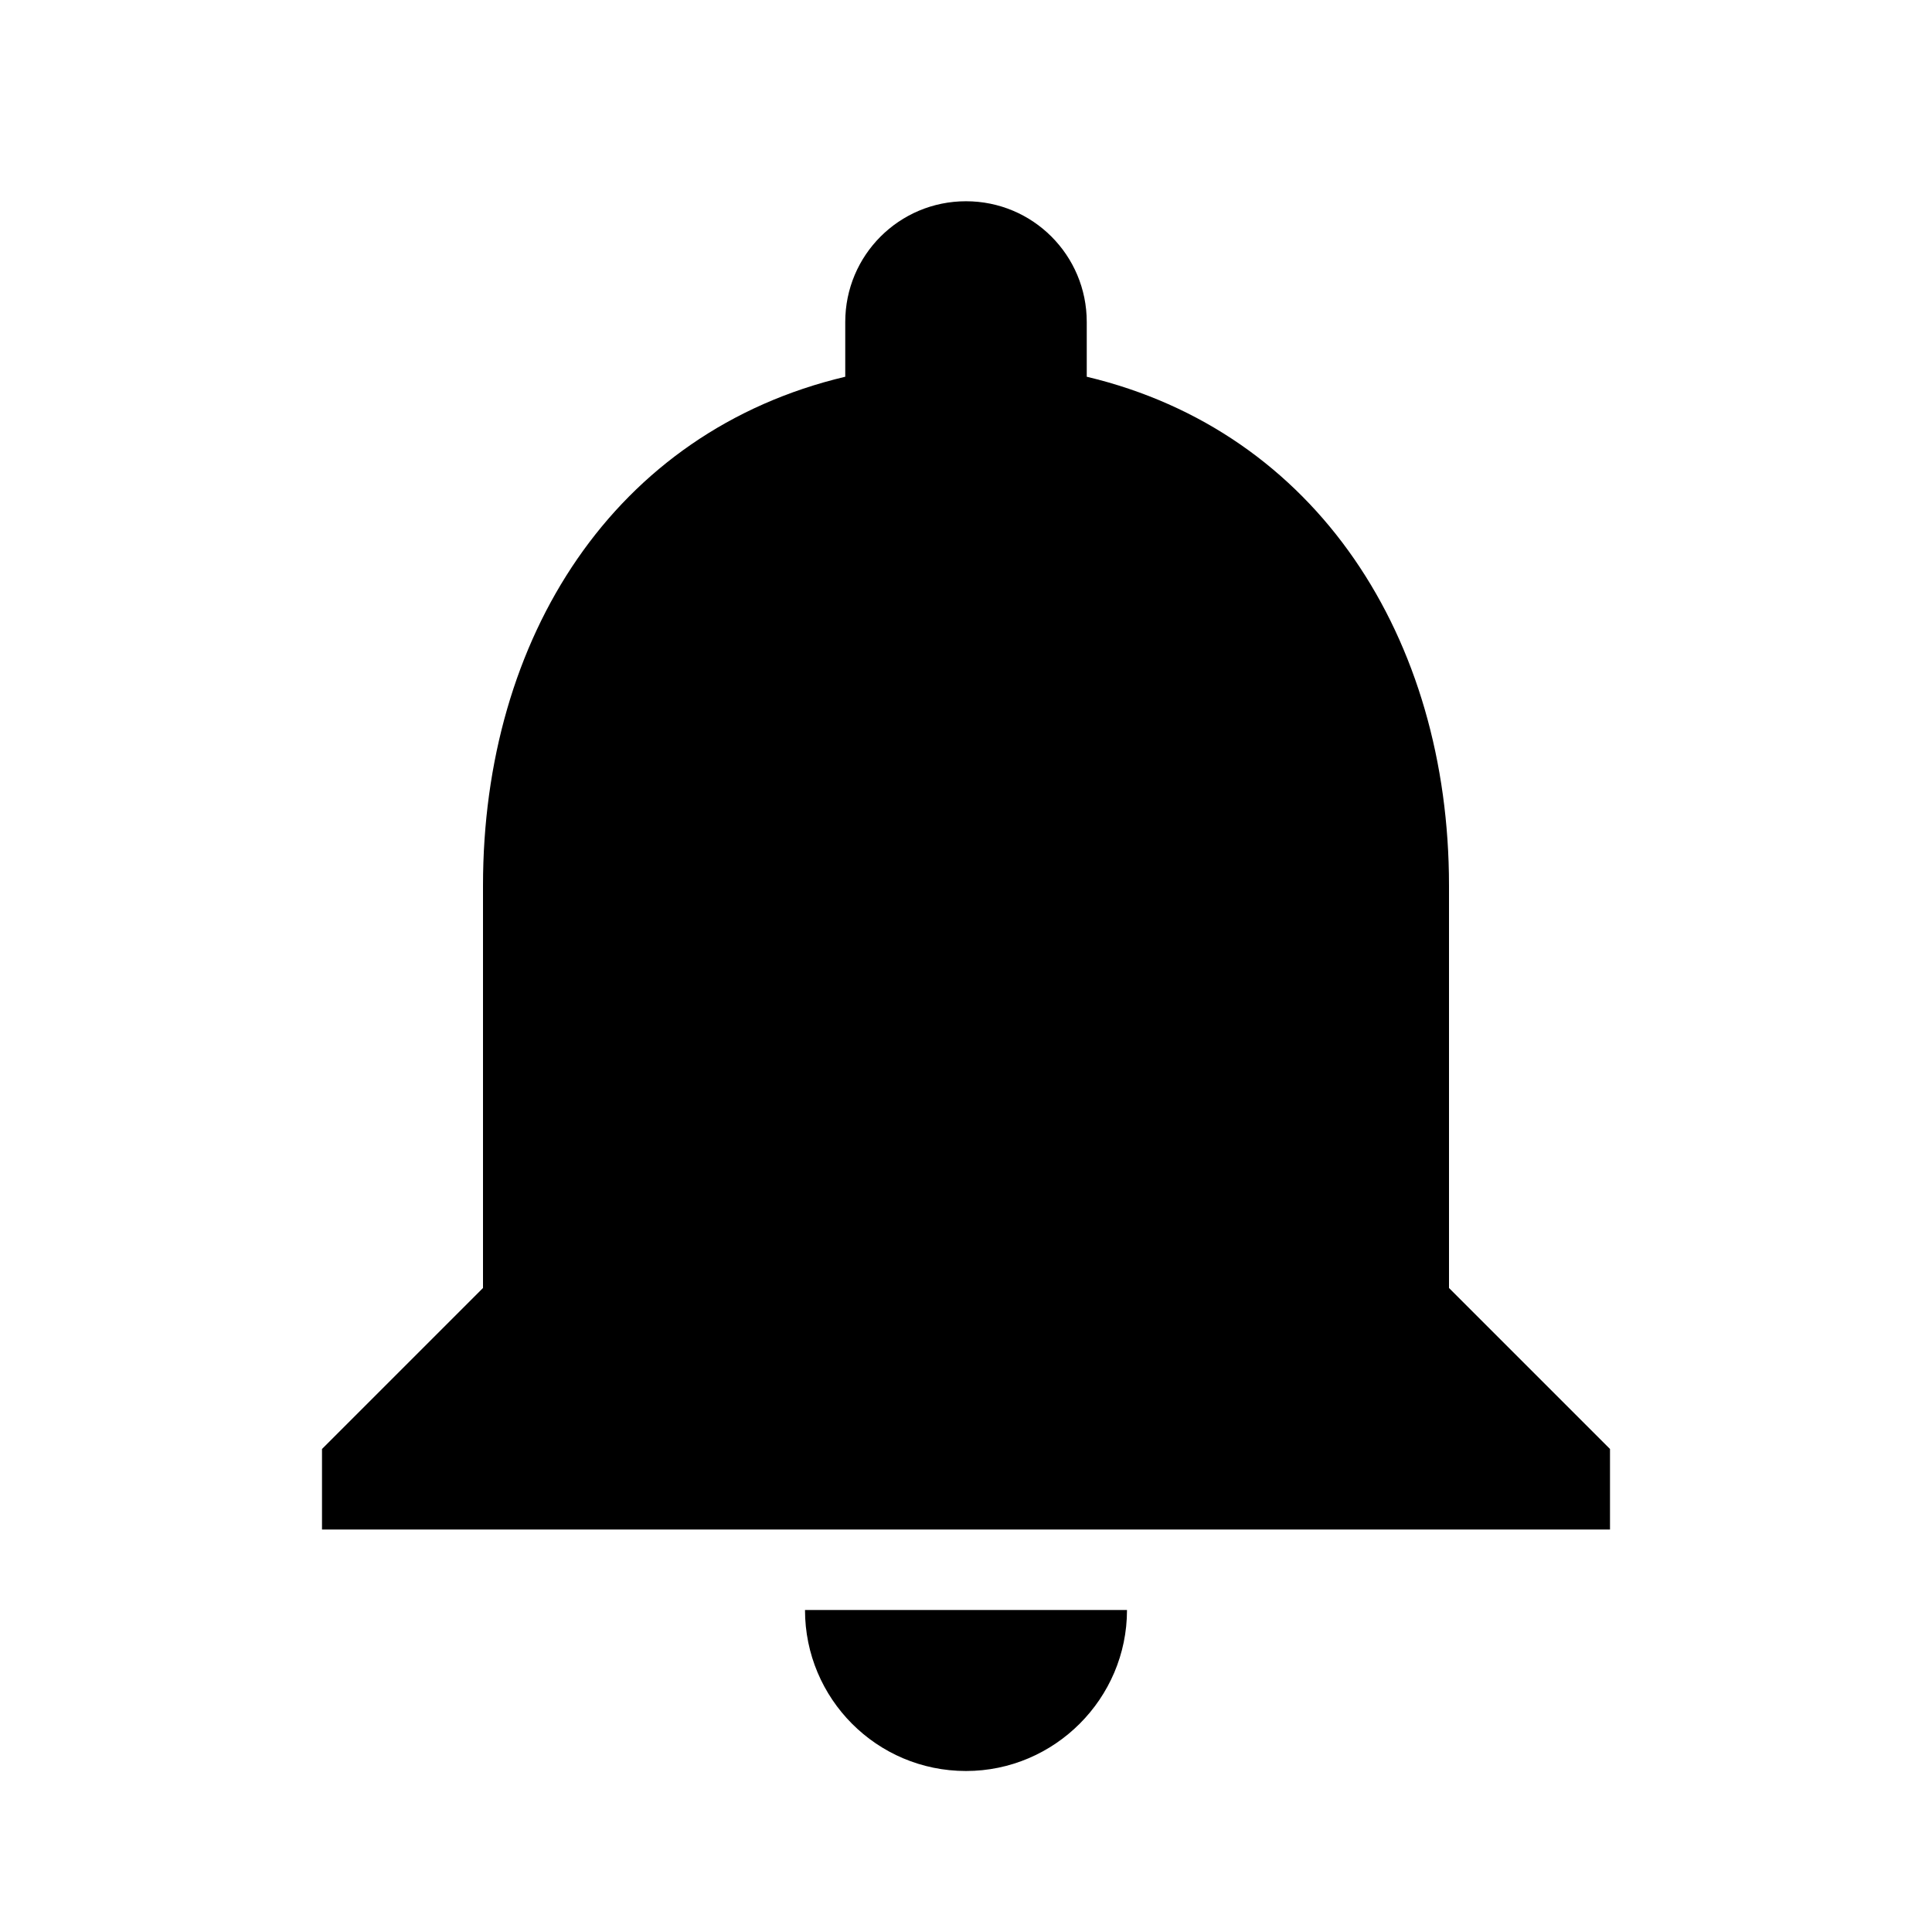
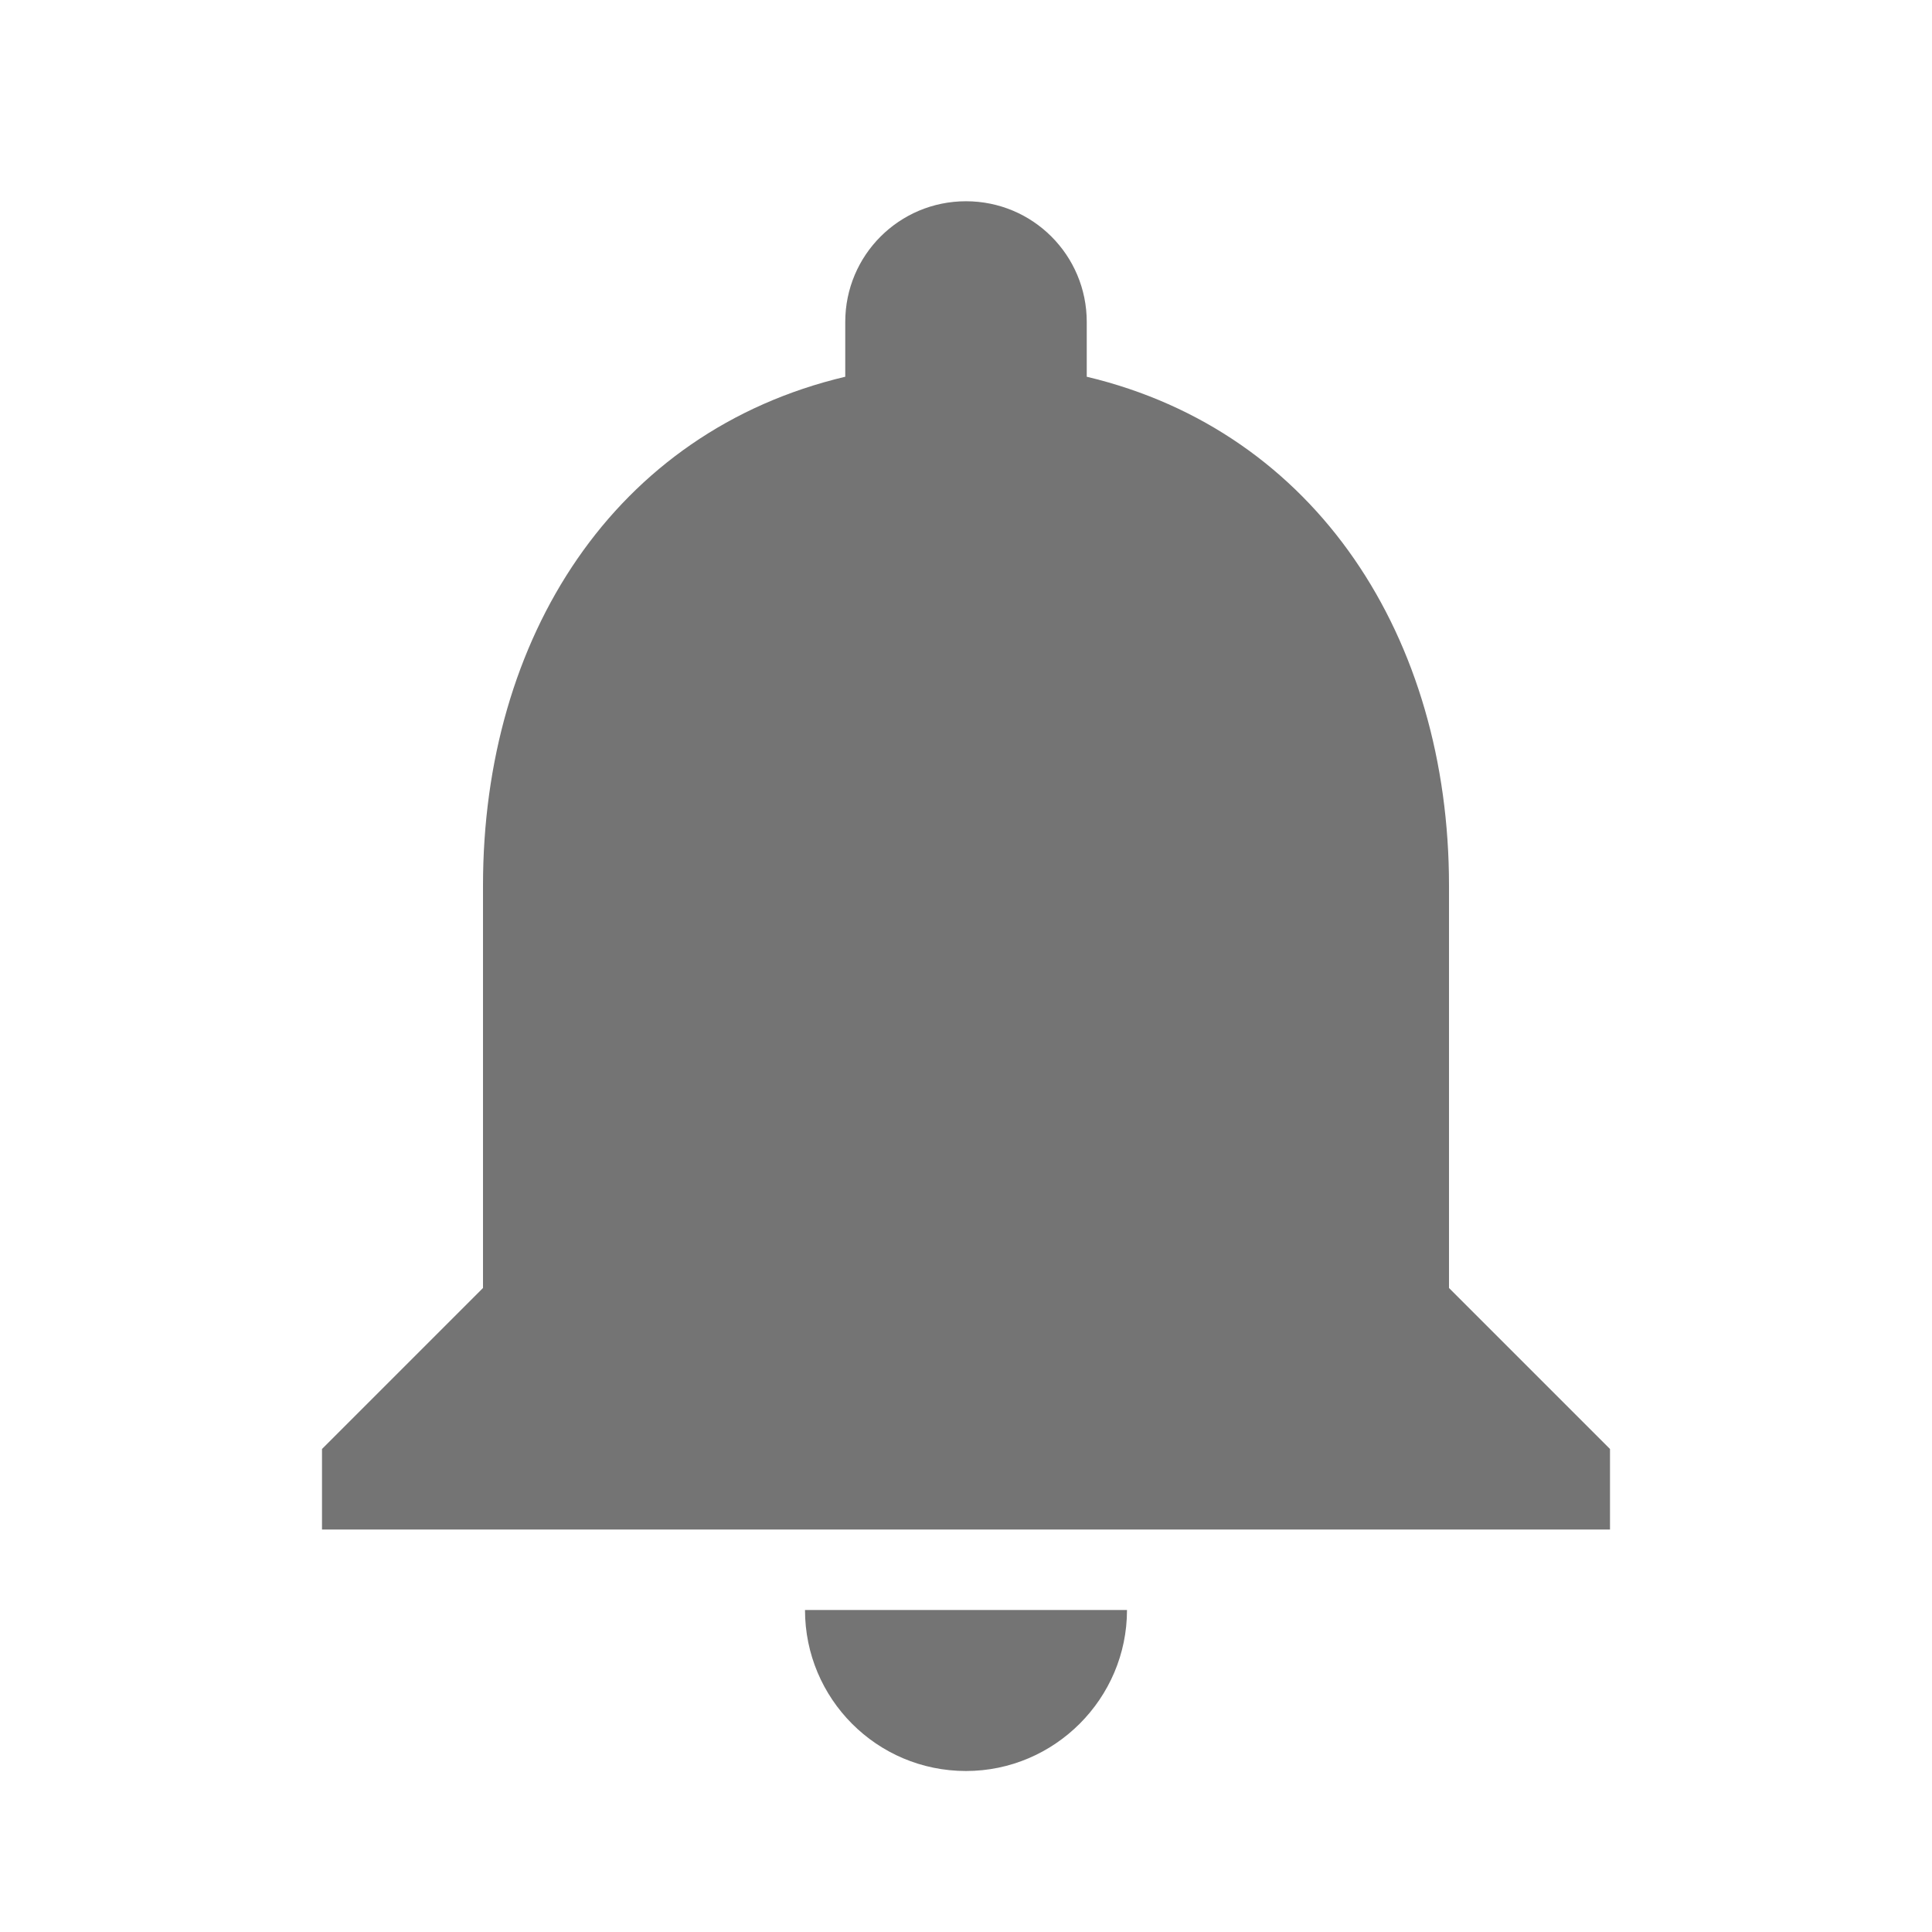
<svg xmlns="http://www.w3.org/2000/svg" width="24" height="24" viewBox="0 0 24 24">
-   <path d="M12 22c1.1 0 2-.9 2-2h-4c0 1.1.89 2 2 2zm6-6v-5c0-3.07-1.64-5.64-4.5-6.32V4c0-.83-.67-1.5-1.5-1.5s-1.5.67-1.5 1.5v.68C7.63 5.36 6 7.92 6 11v5l-2 2v1h16v-1l-2-2z" />
+   <path fill="#747474" d="M12 22c1.1 0 2-.9 2-2h-4c0 1.1.89 2 2 2zm6-6v-5c0-3.07-1.64-5.64-4.5-6.32V4c0-.83-.67-1.5-1.5-1.5s-1.5.67-1.5 1.5v.68C7.63 5.36 6 7.92 6 11v5l-2 2v1h16v-1l-2-2z" />
</svg>
